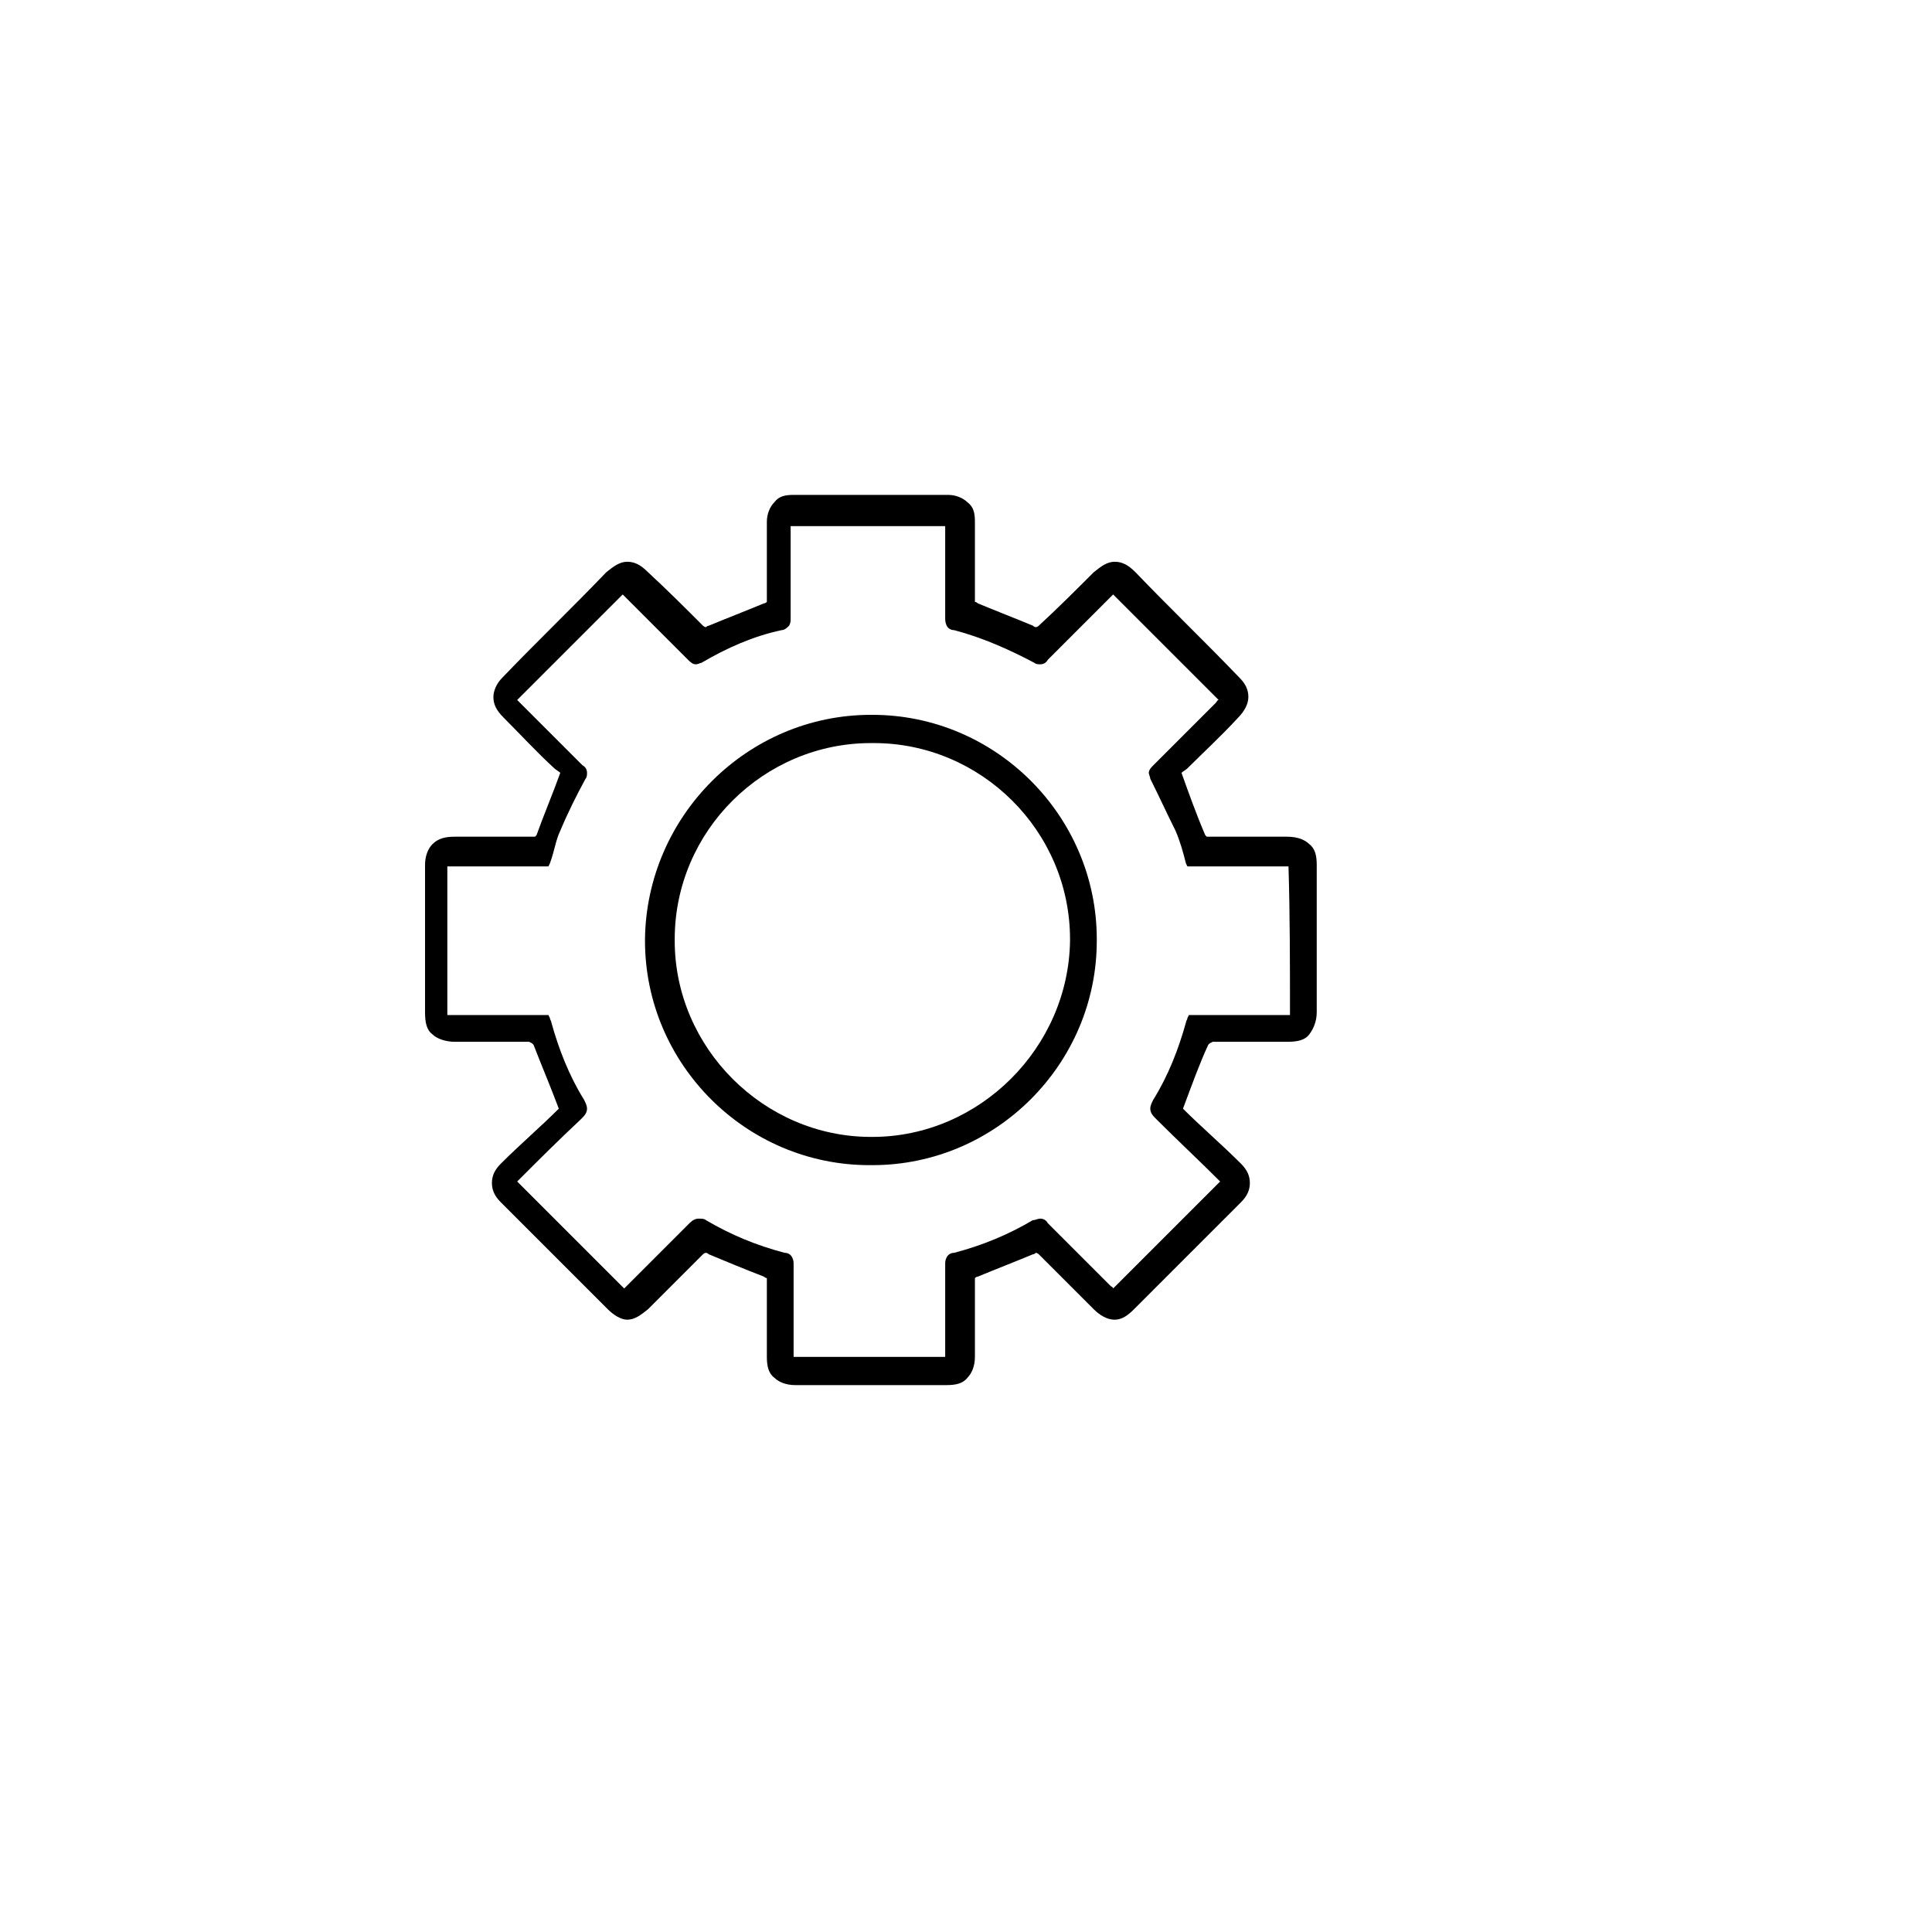
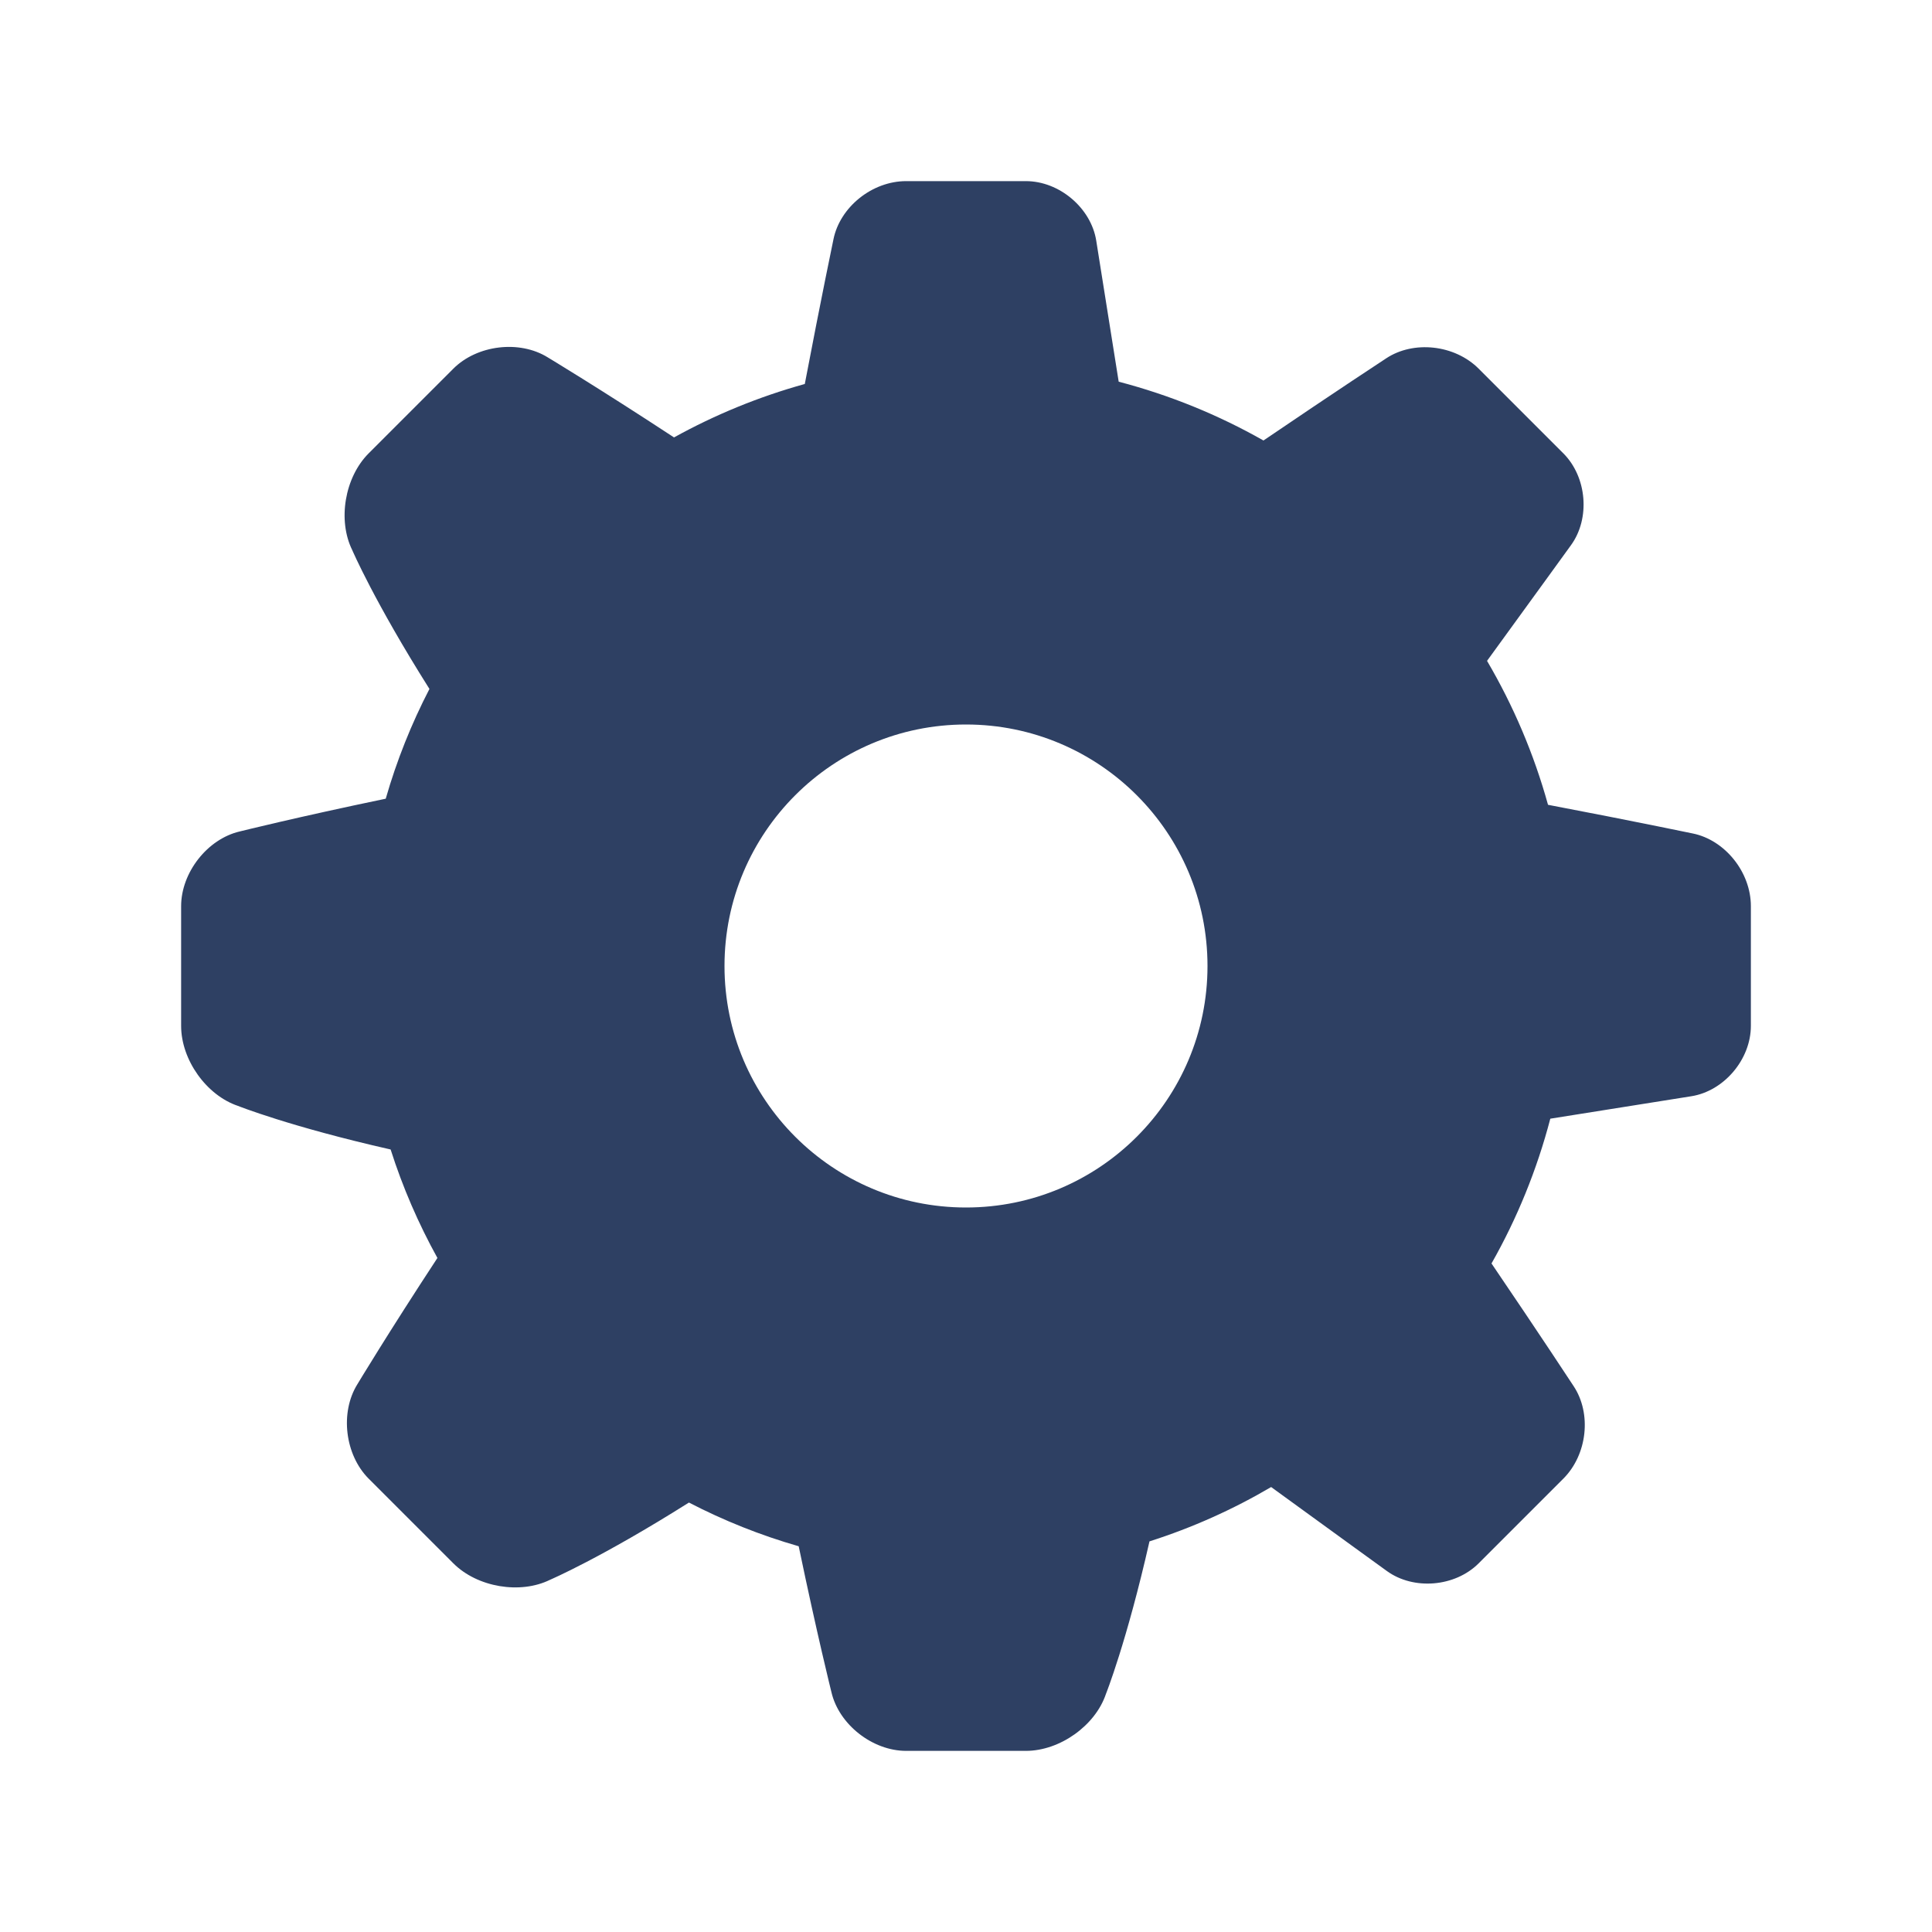
- <svg xmlns="http://www.w3.org/2000/svg" enable-background="new 0 0 130 130" id="Layer_1" version="1.1" viewBox="0 0 130 130" xml:space="preserve">
-   <g>
-     <path d="M88.6,58.2c0-0.6-0.1-1.1-0.5-1.4c-0.3-0.3-0.8-0.5-1.5-0.5c-0.1,0-0.3,0-0.4,0c-0.6,0-1.2,0-1.9,0c-1,0-1.9,0-2.9,0   l-0.2,0l-0.1-0.1c-0.6-1.4-1.1-2.8-1.6-4.2l0,0c0.1-0.1,0.3-0.2,0.4-0.3c1.1-1.1,2.3-2.2,3.4-3.4c0.4-0.4,0.7-0.9,0.7-1.4   c0-0.5-0.2-0.9-0.6-1.3c-2.3-2.4-4.7-4.7-7-7.1c-0.5-0.5-0.9-0.7-1.4-0.7c-0.5,0-0.9,0.3-1.4,0.7c-1.2,1.2-2.4,2.4-3.7,3.6   c-0.1,0.1-0.2,0.1-0.2,0.1c0,0-0.1,0-0.2-0.1c-1.2-0.5-2.5-1-3.7-1.5c-0.1-0.1-0.2-0.1-0.2-0.1c0,0,0-0.1,0-0.2v0   c0-0.9,0-1.8,0-2.6c0-0.9,0-1.7,0-2.6c0-0.6-0.1-1-0.5-1.3c-0.3-0.3-0.8-0.5-1.3-0.5c-1.7,0-3.4,0-5.1,0c0,0-0.1,0-0.1,0   s-0.1,0-0.1,0c-1.7,0-3.4,0-5.1,0c-0.6,0-1,0.1-1.3,0.5c-0.3,0.3-0.5,0.8-0.5,1.3c0,0.9,0,1.7,0,2.6c0,0.9,0,1.8,0,2.6v0   c0,0.1,0,0.2,0,0.2c0,0-0.1,0.1-0.2,0.1c-1.2,0.5-2.5,1-3.7,1.5c-0.1,0-0.2,0.1-0.2,0.1c0,0-0.1,0-0.2-0.1   c-1.2-1.2-2.4-2.4-3.7-3.6c-0.5-0.5-0.9-0.7-1.4-0.7c-0.5,0-0.9,0.3-1.4,0.7c-2.3,2.4-4.7,4.7-7,7.1c-0.4,0.4-0.6,0.9-0.6,1.3   c0,0.5,0.2,0.9,0.7,1.4c1.1,1.1,2.2,2.3,3.4,3.4c0.1,0.1,0.3,0.2,0.4,0.3l0,0c-0.5,1.4-1.1,2.8-1.6,4.2l-0.1,0.1l-0.2,0   c-0.9,0-1.9,0-2.9,0c-0.6,0-1.2,0-1.9,0c-0.1,0-0.3,0-0.4,0c-0.6,0-1.1,0.1-1.5,0.5c-0.3,0.3-0.5,0.8-0.5,1.4c0,1.6,0,3.1,0,4.7   c0,1.7,0,3.5,0,5.2c0,0.7,0.1,1.2,0.5,1.5c0.3,0.3,0.9,0.5,1.5,0.5c0.2,0,0.4,0,0.5,0c0.6,0,1.1,0,1.7,0c0.9,0,1.9,0,2.8,0l0.2,0.1   l0.1,0.1l0,0l0,0c0.5,1.3,1.1,2.7,1.7,4.3c-1.2,1.2-2.6,2.4-3.9,3.7c-0.4,0.4-0.6,0.8-0.6,1.3c0,0.5,0.2,0.9,0.6,1.3   c2.4,2.4,4.8,4.8,7.2,7.2c0.4,0.4,0.9,0.7,1.3,0.7c0.5,0,0.9-0.3,1.4-0.7c1.2-1.2,2.5-2.5,3.7-3.7c0.1-0.1,0.2-0.1,0.2-0.1   c0,0,0.1,0,0.2,0.1c1.2,0.5,2.4,1,3.7,1.5c0.1,0.1,0.2,0.1,0.2,0.1c0,0,0,0.1,0,0.2v0c0,0.8,0,1.7,0,2.5c0,0.9,0,1.7,0,2.6   c0,0.6,0.1,1.1,0.5,1.4c0.3,0.3,0.8,0.5,1.4,0.5c1.7,0,3.3,0,5,0l0,0c0,0,0,0,0.1,0s0,0,0.1,0l0,0c1.7,0,3.3,0,5,0   c0.6,0,1.1-0.1,1.4-0.5c0.3-0.3,0.5-0.8,0.5-1.4c0-0.9,0-1.7,0-2.6c0-0.8,0-1.7,0-2.5v0c0-0.1,0-0.2,0-0.2c0,0,0.1-0.1,0.2-0.1   c1.2-0.5,2.5-1,3.7-1.5c0.1,0,0.2-0.1,0.2-0.1c0,0,0.1,0,0.2,0.1c1.2,1.2,2.5,2.5,3.7,3.7c0.4,0.4,0.9,0.7,1.4,0.7   c0.5,0,0.9-0.3,1.3-0.7c2.4-2.4,4.8-4.8,7.2-7.2c0.4-0.4,0.6-0.8,0.6-1.3c0-0.5-0.2-0.9-0.6-1.3c-1.3-1.3-2.7-2.5-3.9-3.7   c0.6-1.6,1.1-3,1.7-4.3l0,0l0,0l0.1-0.1l0.2-0.1c0.9,0,1.9,0,2.8,0c0.6,0,1.1,0,1.7,0c0.2,0,0.4,0,0.5,0c0.7,0,1.2-0.1,1.5-0.5   c0.3-0.4,0.5-0.9,0.5-1.5c0-1.7,0-3.5,0-5.2C88.6,61.4,88.6,59.8,88.6,58.2z M86.8,68.3c-2.2,0-4.4,0-6.6,0H80l-0.1,0.2   c0,0.1-0.1,0.2-0.1,0.3c-0.5,1.8-1.2,3.6-2.2,5.2c-0.1,0.2-0.2,0.4-0.2,0.6c0,0.3,0.2,0.5,0.4,0.7c1.4,1.4,2.9,2.8,4.3,4.2   c-2.4,2.4-4.7,4.7-7.2,7.2c0-0.1-0.1-0.1-0.2-0.2c-1.4-1.4-2.8-2.8-4.2-4.2C70.4,82.1,70.2,82,70,82c-0.2,0-0.3,0.1-0.5,0.1   c-1.7,1-3.4,1.7-5.3,2.2c-0.2,0-0.4,0.1-0.5,0.3c-0.1,0.2-0.1,0.3-0.1,0.5l0,0c0,0,0,0,0,0v0l0,0v0c0,1,0,2,0,3c0,1,0,1.9,0,2.9   c0,0.1,0,0.2,0,0.3c-1.7,0-3.4,0-5,0l0,0c0,0,0,0-0.1,0s0,0-0.1,0l0,0c-1.7,0-3.4,0-5,0c0-0.1,0-0.2,0-0.3c0-1,0-1.9,0-2.9   c0-1,0-2,0-3v0l0,0v0c0,0,0,0,0,0l0,0c0-0.2,0-0.3-0.1-0.5c-0.1-0.2-0.3-0.3-0.5-0.3c-1.9-0.5-3.6-1.2-5.3-2.2   c-0.1-0.1-0.3-0.1-0.5-0.1c-0.2,0-0.4,0.1-0.6,0.3c-1.4,1.4-2.8,2.8-4.2,4.2c-0.1,0.1-0.1,0.1-0.2,0.2c-2.4-2.4-4.8-4.8-7.2-7.2   c1.4-1.4,2.8-2.8,4.3-4.2c0.2-0.2,0.4-0.4,0.4-0.7c0-0.2-0.1-0.4-0.2-0.6c-1-1.6-1.7-3.4-2.2-5.2c0-0.1-0.1-0.2-0.1-0.3l-0.1-0.2   h-0.2c-2.2,0-4.4,0-6.6,0c0-3.4,0-6.7,0-10c2.2,0,4.4,0,6.6,0h0.2l0.1-0.2c0.3-0.8,0.4-1.6,0.7-2.2c0.5-1.2,1.1-2.4,1.7-3.5   c0.1-0.1,0.1-0.3,0.1-0.4c0-0.2-0.1-0.4-0.3-0.5c-1.4-1.4-2.8-2.8-4.2-4.2c-0.1-0.1-0.1-0.1-0.2-0.2c2.4-2.4,4.7-4.7,7.1-7.1   c0.7,0.7,1.3,1.3,2,2c0.8,0.8,1.6,1.6,2.4,2.4c0.1,0.1,0.3,0.3,0.5,0.3c0.2,0,0.3-0.1,0.4-0.1c1.7-1,3.5-1.8,5.4-2.2   c0.2,0,0.4-0.2,0.5-0.3c0.1-0.2,0.1-0.3,0.1-0.5l0,0c0-0.4,0-2.5,0-3.2c0-0.9,0-1.8,0-2.7l0,0l0,0l0,0c0-0.2,0-0.3,0-0.3   c0,0,0.1,0,0.3,0l0,0c1.6,0,3.2,0,4.8,0v0c0,0,0,0,0.1,0s0,0,0.1,0v0c1.6,0,3.2,0,4.8,0l0,0c0.2,0,0.3,0,0.3,0c0,0,0,0.1,0,0.3l0,0   l0,0l0,0c0,0.9,0,1.8,0,2.7c0,0.7,0,1.4,0,2.1c0,0.4,0,0.7,0,1.1l0,0c0,0.1,0,0.3,0.1,0.5c0.1,0.2,0.3,0.3,0.5,0.3   c1.9,0.5,3.7,1.3,5.4,2.2c0.1,0.1,0.3,0.1,0.4,0.1c0.2,0,0.4-0.1,0.5-0.3c0.8-0.8,1.6-1.6,2.4-2.4c0.7-0.7,1.4-1.4,2-2   c2.4,2.4,4.7,4.7,7.1,7.1c-0.1,0-0.1,0.1-0.2,0.2c-1.4,1.4-2.8,2.8-4.2,4.2c-0.1,0.1-0.3,0.3-0.3,0.5c0,0.1,0.1,0.3,0.1,0.4   c0.6,1.2,1.1,2.3,1.7,3.5c0.3,0.7,0.5,1.4,0.7,2.2l0.1,0.2h0.2c2.2,0,4.4,0,6.6,0C86.8,61.6,86.8,64.9,86.8,68.3z" />
-     <path d="M58.7,48.1L58.7,48.1L58.7,48.1C58.6,48.1,58.6,48.1,58.7,48.1c-0.1,0-0.1,0-0.1,0v0l0,0c-8.3,0-15.1,6.8-15.2,15.1l0,0.1   c0,8.3,6.8,15.1,15.1,15.1l0.1,0c0,0,0,0,0,0c0,0,0,0,0,0l0.1,0c8.3,0,15.1-6.8,15.1-15.1l0-0.1C73.8,54.9,67,48.1,58.7,48.1z    M58.7,76.5L58.7,76.5L58.7,76.5C58.6,76.5,58.6,76.5,58.7,76.5c-0.1,0-0.1,0-0.1,0v0h0c-7.2,0-13.2-6-13.2-13.2l0-0.1   c0-7.3,6-13.2,13.2-13.2c0,0,0,0,0,0v0c0,0,0,0,0.1,0c0,0,0,0,0.1,0v0c0,0,0,0,0,0c7.2,0,13.2,5.9,13.2,13.2l0,0.1   C71.9,70.5,65.9,76.5,58.7,76.5z" />
+ <svg xmlns="http://www.w3.org/2000/svg" width="32px" height="32px" viewBox="0 0 32 32" version="1.1">
+   <defs />
+   <g id="Page-1" stroke="none" stroke-width="1" fill="none" fill-rule="evenodd">
+     <g id="Icons" transform="translate(-404, -2024)" fill="#2E4063">
+       <path d="M425.054,2048.63 C424.423,2049.001 423.748,2049.304 423.039,2049.53 C422.661,2051.199 422.317,2052.059 422.317,2052.059 C422.142,2052.579 421.557,2053 420.991,2053 L419.009,2053 C418.452,2053 417.895,2052.564 417.771,2052.027 C417.771,2052.027 417.532,2051.069 417.229,2049.611 C416.595,2049.429 415.986,2049.185 415.411,2048.887 C413.963,2049.801 413.111,2050.166 413.111,2050.166 C412.62,2050.409 411.908,2050.293 411.508,2049.893 L410.107,2048.492 C409.713,2048.098 409.628,2047.396 409.919,2046.928 C409.919,2046.928 410.428,2046.081 411.245,2044.836 C410.931,2044.268 410.67,2043.667 410.47,2043.039 C408.801,2042.661 407.941,2042.317 407.941,2042.317 C407.421,2042.142 407,2041.557 407,2040.991 L407,2039.009 C407,2038.452 407.436,2037.895 407.973,2037.771 C407.973,2037.771 408.931,2037.532 410.389,2037.229 C410.571,2036.595 410.815,2035.986 411.113,2035.411 C410.199,2033.963 409.834,2033.111 409.834,2033.111 C409.591,2032.62 409.707,2031.908 410.107,2031.508 L411.508,2030.107 C411.902,2029.713 412.604,2029.628 413.072,2029.919 C413.072,2029.919 413.919,2030.428 415.164,2031.245 C415.842,2030.87 416.568,2030.571 417.33,2030.36 C417.601,2028.936 417.805,2027.962 417.805,2027.962 C417.913,2027.431 418.443,2027 419.009,2027 L420.991,2027 C421.548,2027 422.071,2027.446 422.157,2027.985 C422.157,2027.985 422.31,2028.945 422.529,2030.322 C423.377,2030.544 424.182,2030.873 424.927,2031.296 C426.126,2030.481 426.96,2029.935 426.96,2029.935 C427.412,2029.636 428.092,2029.707 428.492,2030.107 L429.893,2031.508 C430.287,2031.902 430.341,2032.588 430.021,2033.029 C430.021,2033.029 429.451,2033.817 428.63,2034.946 C429.064,2035.685 429.406,2036.485 429.64,2037.33 C431.064,2037.601 432.038,2037.805 432.038,2037.805 C432.569,2037.913 433,2038.443 433,2039.009 L433,2040.991 C433,2041.548 432.554,2042.071 432.015,2042.157 C432.015,2042.157 431.055,2042.31 429.678,2042.529 C429.456,2043.377 429.127,2044.182 428.704,2044.927 C429.519,2046.126 430.065,2046.96 430.065,2046.96 C430.364,2047.412 430.293,2048.092 429.893,2048.492 L428.492,2049.893 C428.098,2050.287 427.412,2050.341 426.971,2050.021 C426.971,2050.021 426.183,2049.451 425.054,2048.63 L425.054,2048.63 Z M420,2044 C422.209,2044 424,2042.209 424,2040 C424,2037.791 422.209,2036 420,2036 C417.791,2036 416,2037.791 416,2040 C416,2042.209 417.791,2044 420,2044 L420,2044 Z" id="Settings" />
+     </g>
  </g>
</svg>
